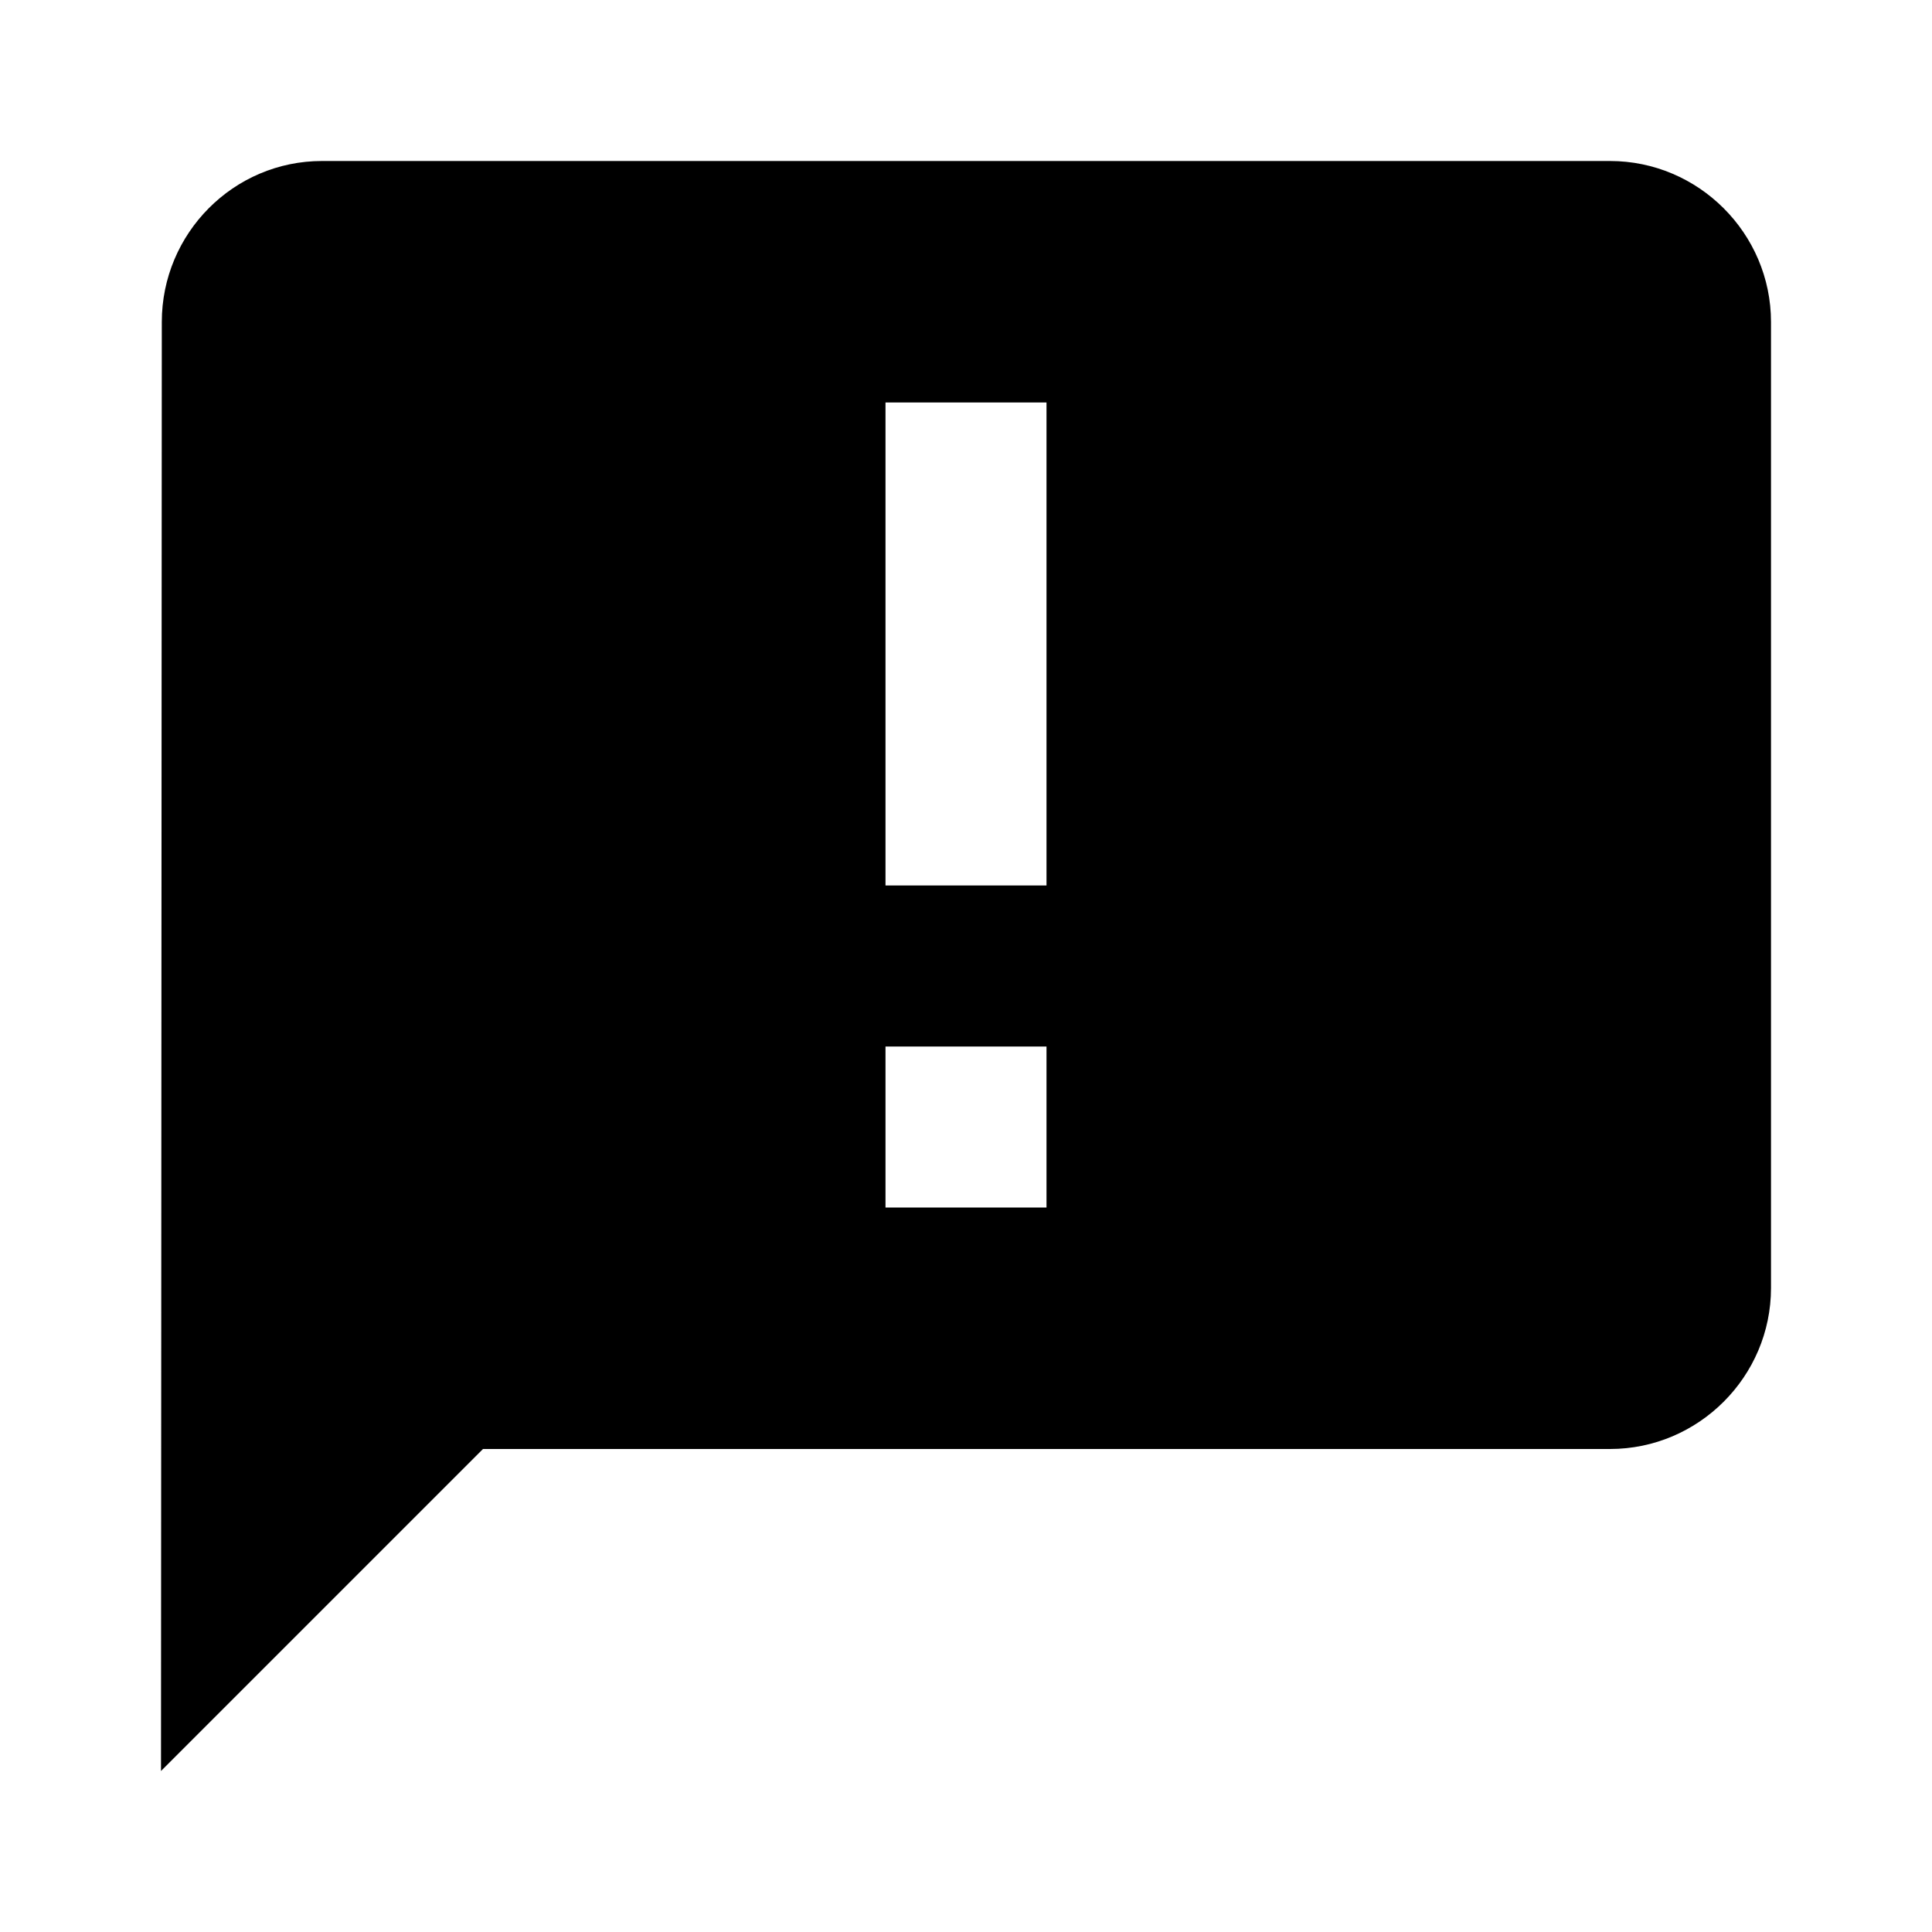
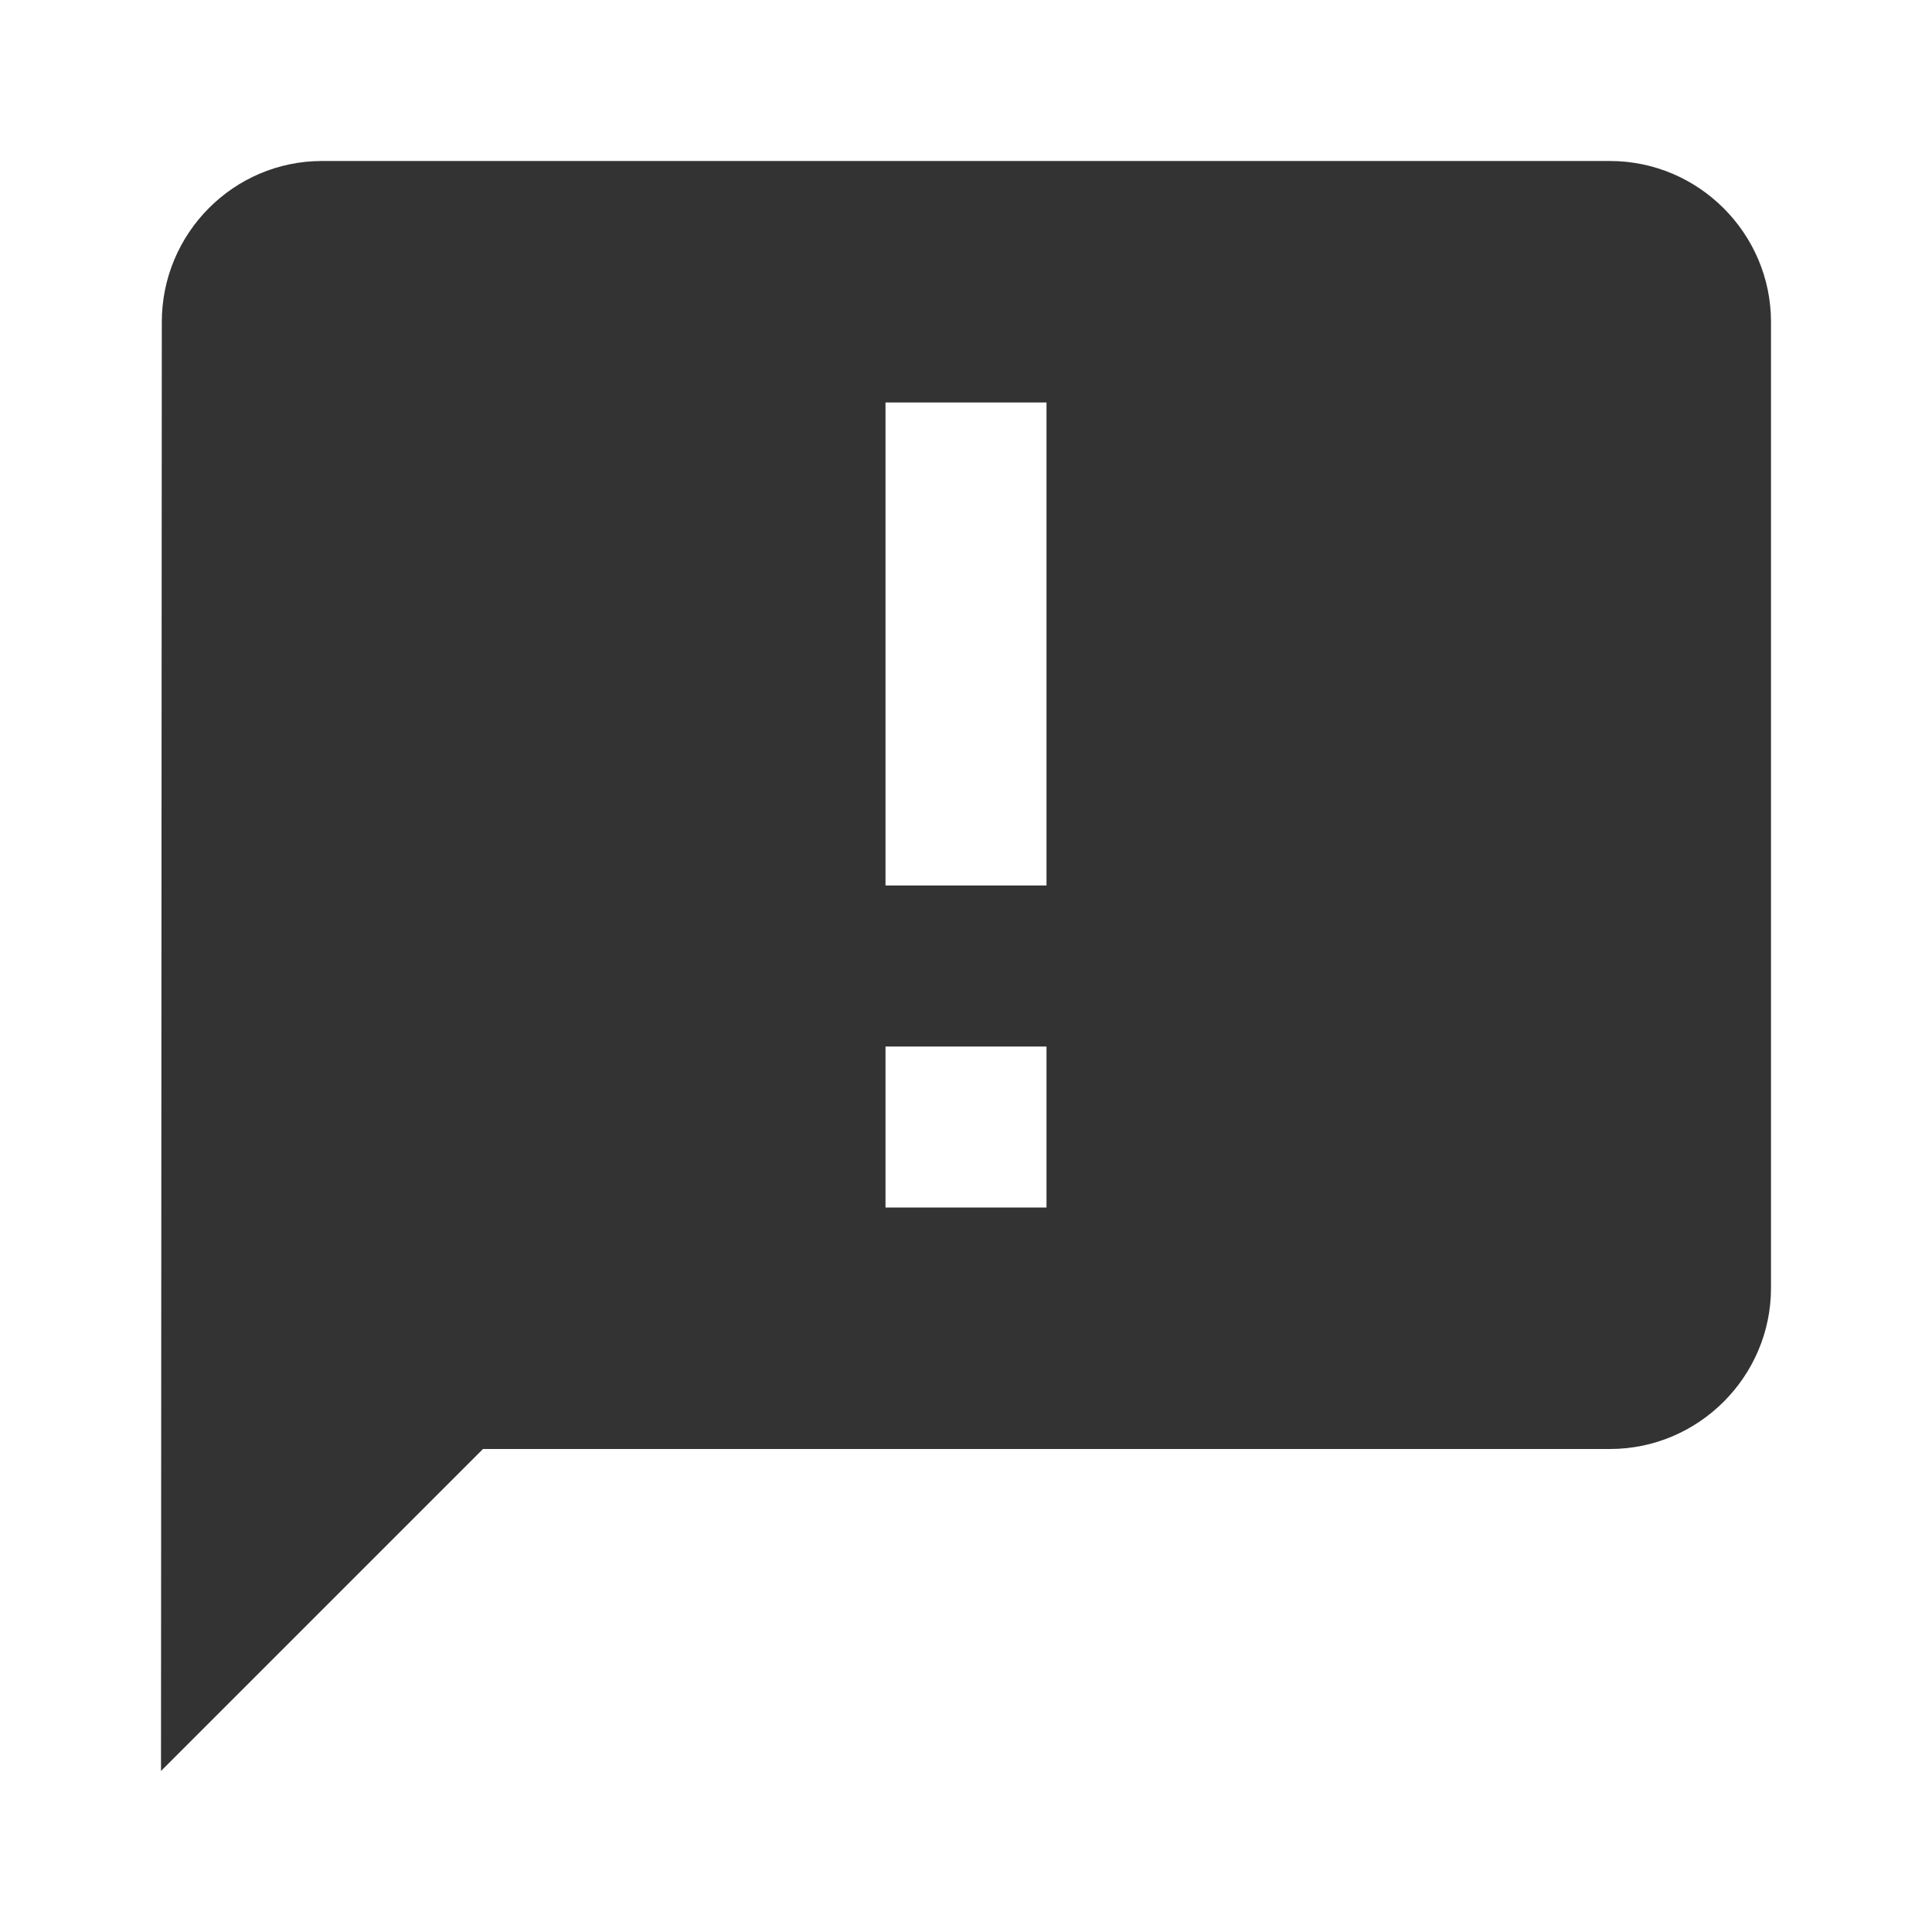
- <svg xmlns="http://www.w3.org/2000/svg" fill="#000000" height="24" viewBox="0 0 24 24" width="24">
-   <path d="M20 2H4c-1.1 0-1.99.9-1.99 2L2 22l4-4h14c1.1 0 2-.9 2-2V4c0-1.1-.9-2-2-2zm-7 9h-2V5h2v6zm0 4h-2v-2h2v2z" />
-   <path d="M0 0h24v24H0z" fill="none" />
+ <svg xmlns="http://www.w3.org/2000/svg" version="1.1" id="Layer_1" x="0px" y="0px" width="24px" height="24px" viewBox="0 0 24 24" enable-background="new 0 0 24 24" xml:space="preserve">
+   <path fill="#333333" d="M20,2H4C2.9,2,2.01,2.9,2.01,4L2,22l4-4h14c1.1,0,2-0.9,2-2V4C22,2.9,21.1,2,20,2z M13,11h-2V5h2V11z M13,15  h-2v-2h2V15z" />
+   <path fill="none" d="M0,0h24v24H0V0z" />
</svg>
